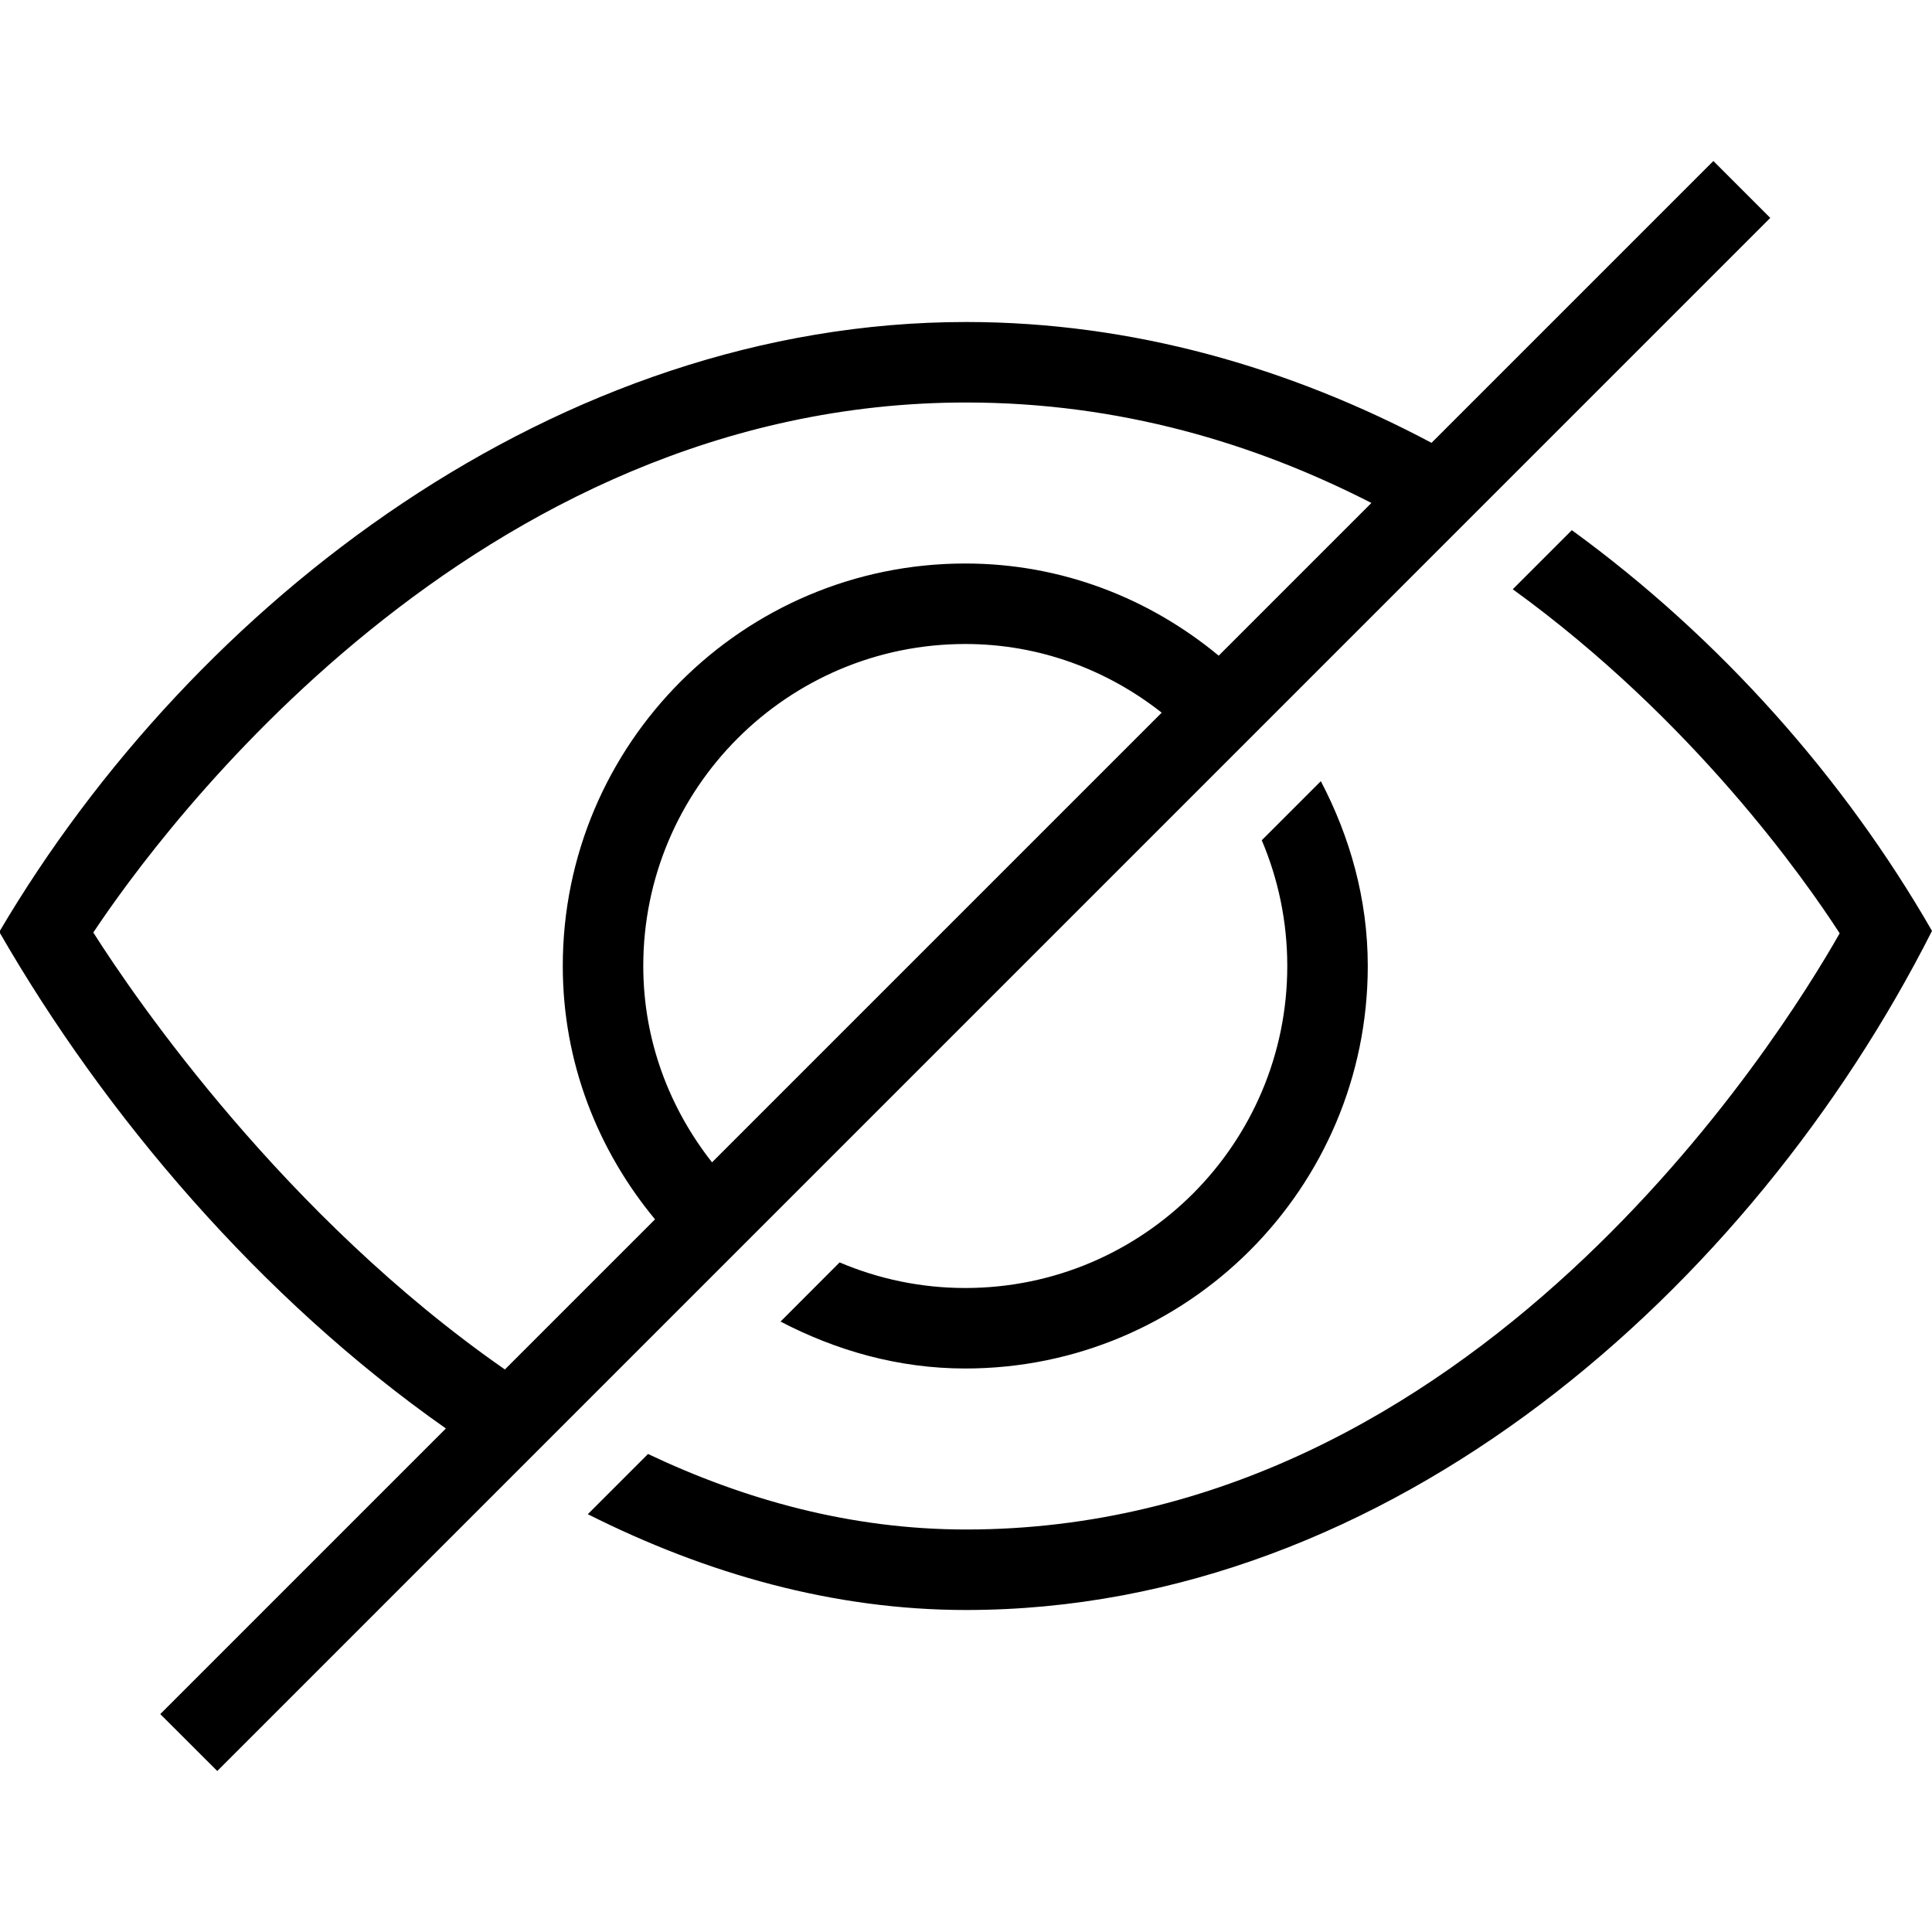
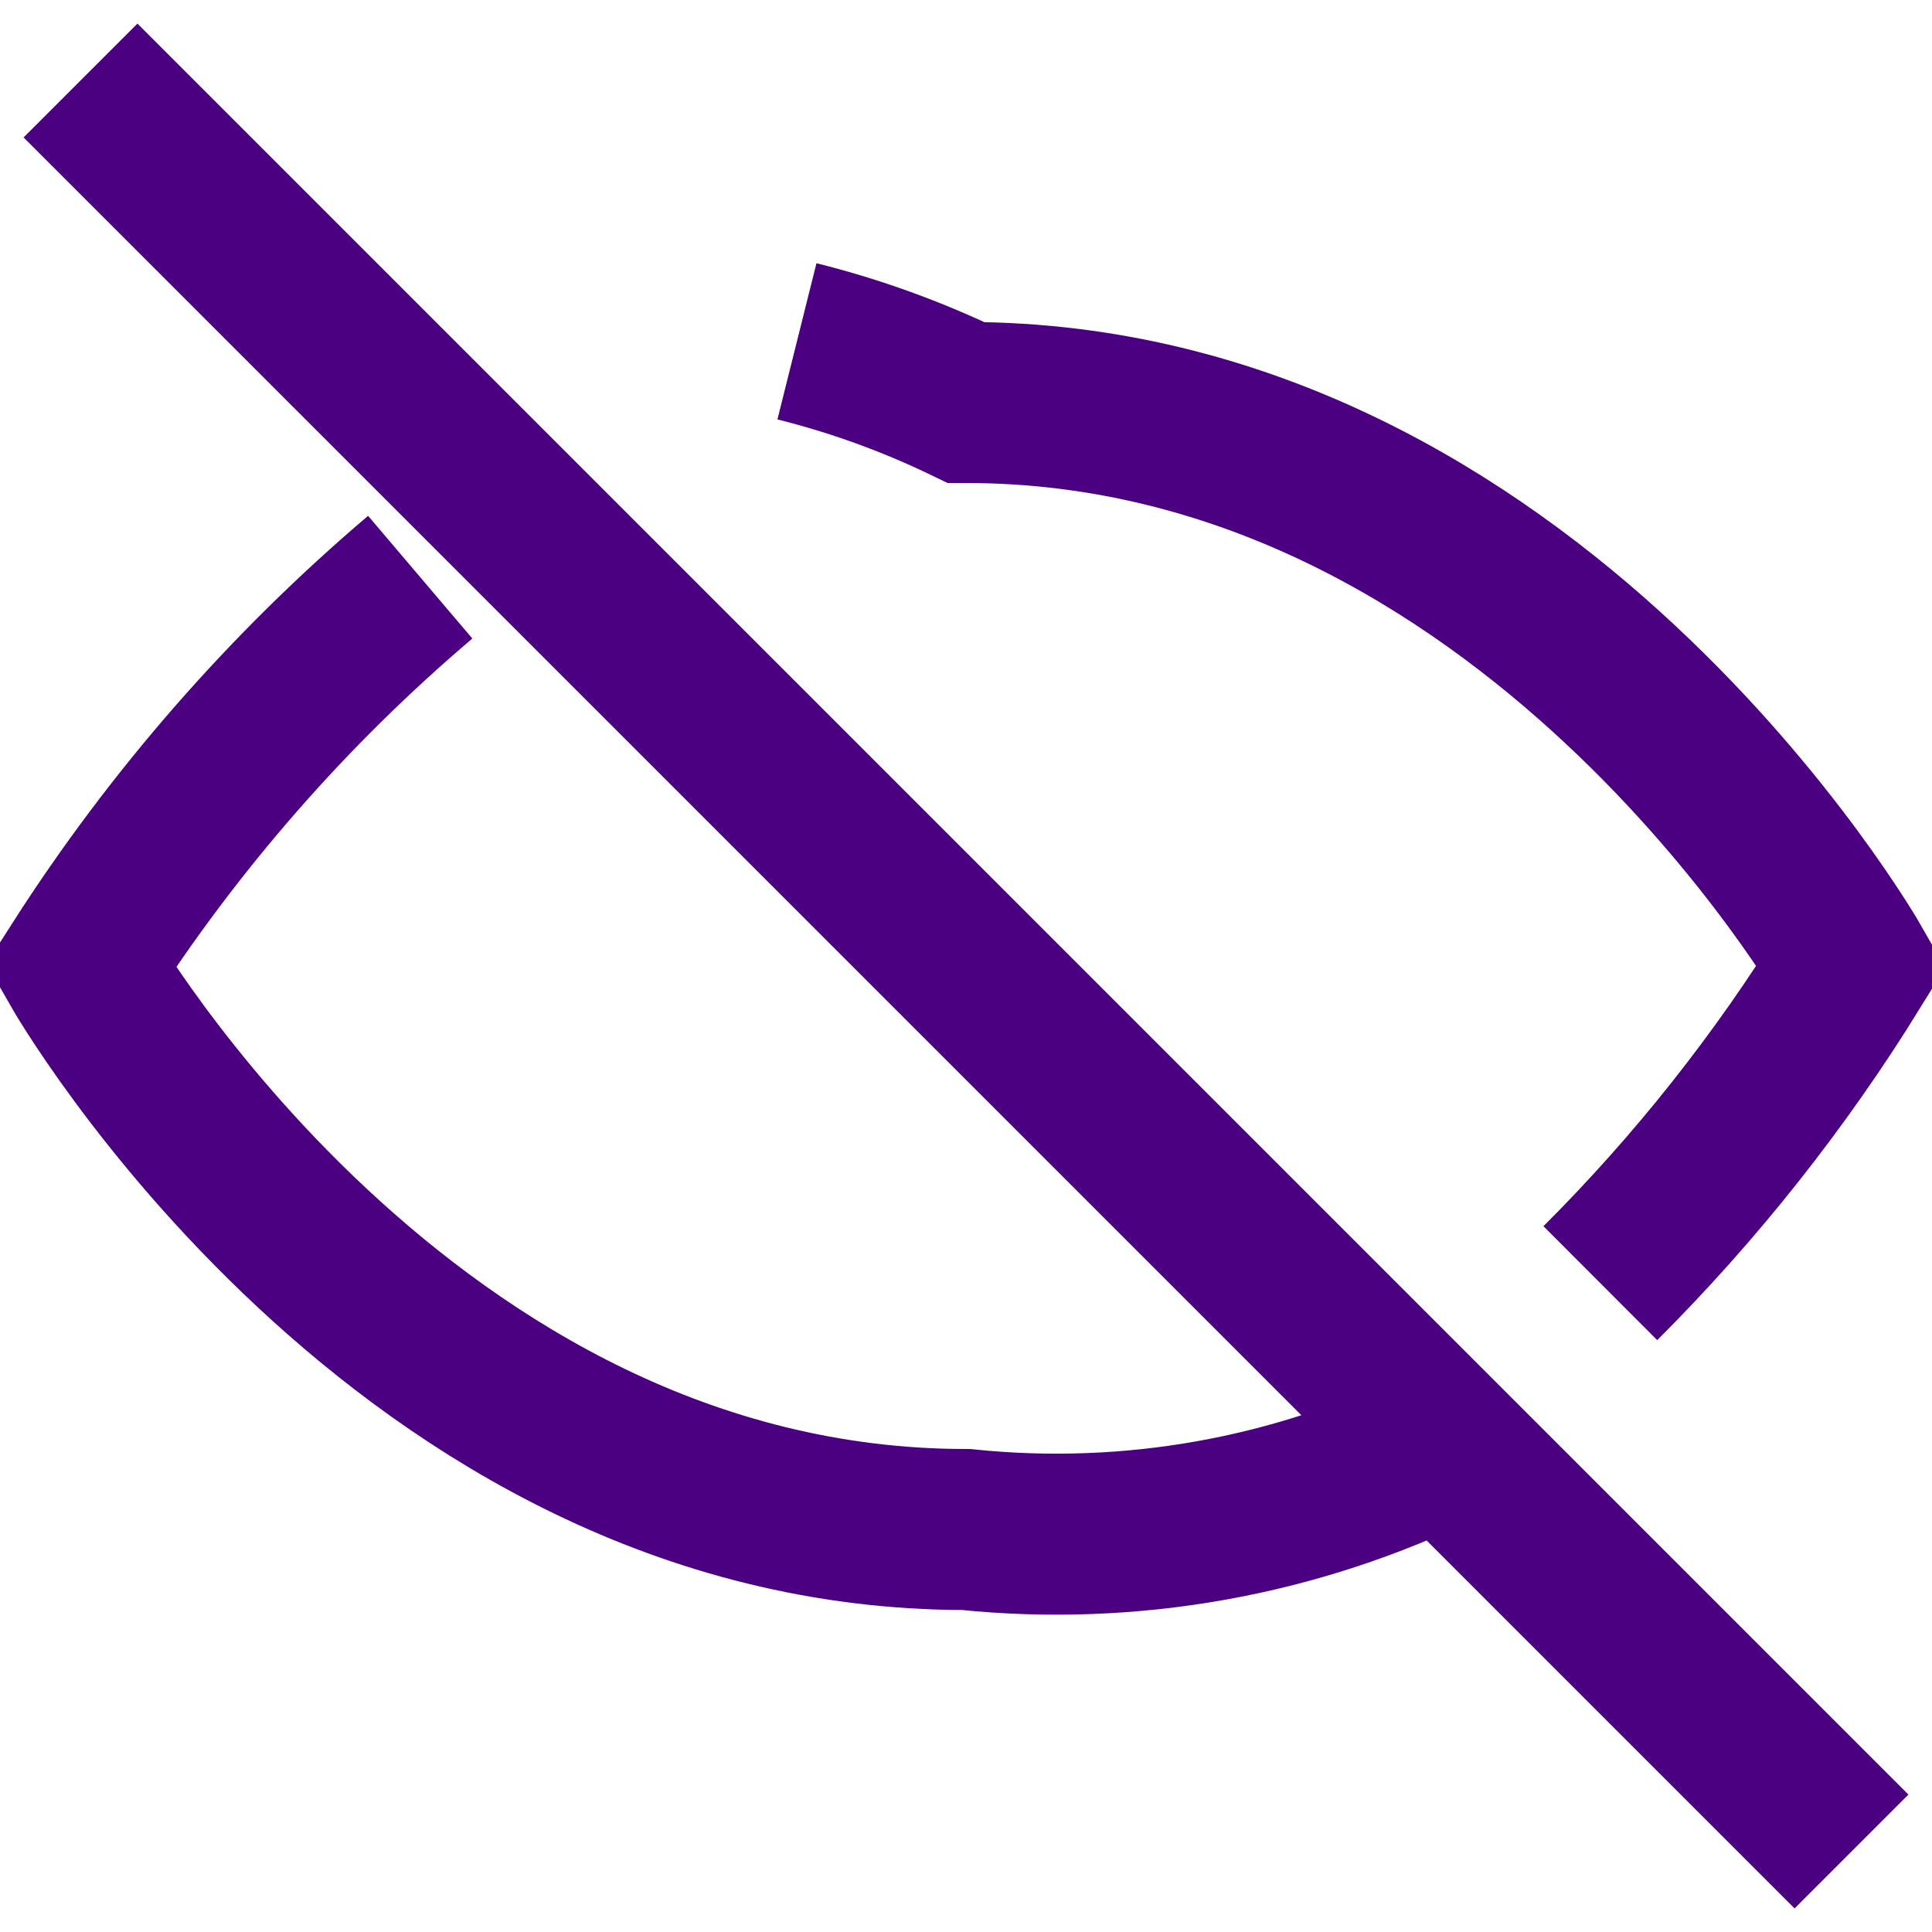
- <svg xmlns="http://www.w3.org/2000/svg" width="24" height="24" fill-rule="evenodd" clip-rule="evenodd">
-   <path d="M8.137 15.147c-.71-.857-1.146-1.947-1.146-3.147 0-2.76 2.241-5 5-5 1.201 0 2.291.435 3.148 1.145l1.897-1.897c-1.441-.738-3.122-1.248-5.035-1.248-6.115 0-10.025 5.355-10.842 6.584.529.834 2.379 3.527 5.113 5.428l1.865-1.865zm6.294-6.294c-.673-.53-1.515-.853-2.44-.853-2.207 0-4 1.792-4 4 0 .923.324 1.765.854 2.439l5.586-5.586zm7.56-6.146l-19.292 19.293-.708-.707 3.548-3.548c-2.298-1.612-4.234-3.885-5.548-6.169 2.418-4.103 6.943-7.576 12.01-7.576 2.065 0 4.021.566 5.782 1.501l3.501-3.501.707.707zm-2.465 3.879l-.734.734c2.236 1.619 3.628 3.604 4.061 4.274-.739 1.303-4.546 7.406-10.852 7.406-1.425 0-2.749-.368-3.951-.938l-.748.748c1.475.742 3.057 1.19 4.699 1.19 5.274 0 9.758-4.006 11.999-8.436-1.087-1.891-2.63-3.637-4.474-4.978zm-3.535 5.414c0-.554-.113-1.082-.317-1.562l.734-.734c.361.69.583 1.464.583 2.296 0 2.759-2.24 5-5 5-.832 0-1.604-.223-2.295-.583l.734-.735c.48.204 1.007.318 1.561.318 2.208 0 4-1.792 4-4z" />
+ <svg xmlns="http://www.w3.org/2000/svg" fill="none" stroke="#4b0082" stroke-width="2" viewBox="0 0 24 24">
+   <path d="M17.94 17.94A10.93 10.93 0 0112 19c-7 0-11-7-11-7a21.66 21.66 0 014.22-4.83M9.9 4.24A10.93 10.93 0 0112 5c7 0 11 7 11 7a21.66 21.66 0 01-3.12 3.94M1 1l22 22" />
</svg>
